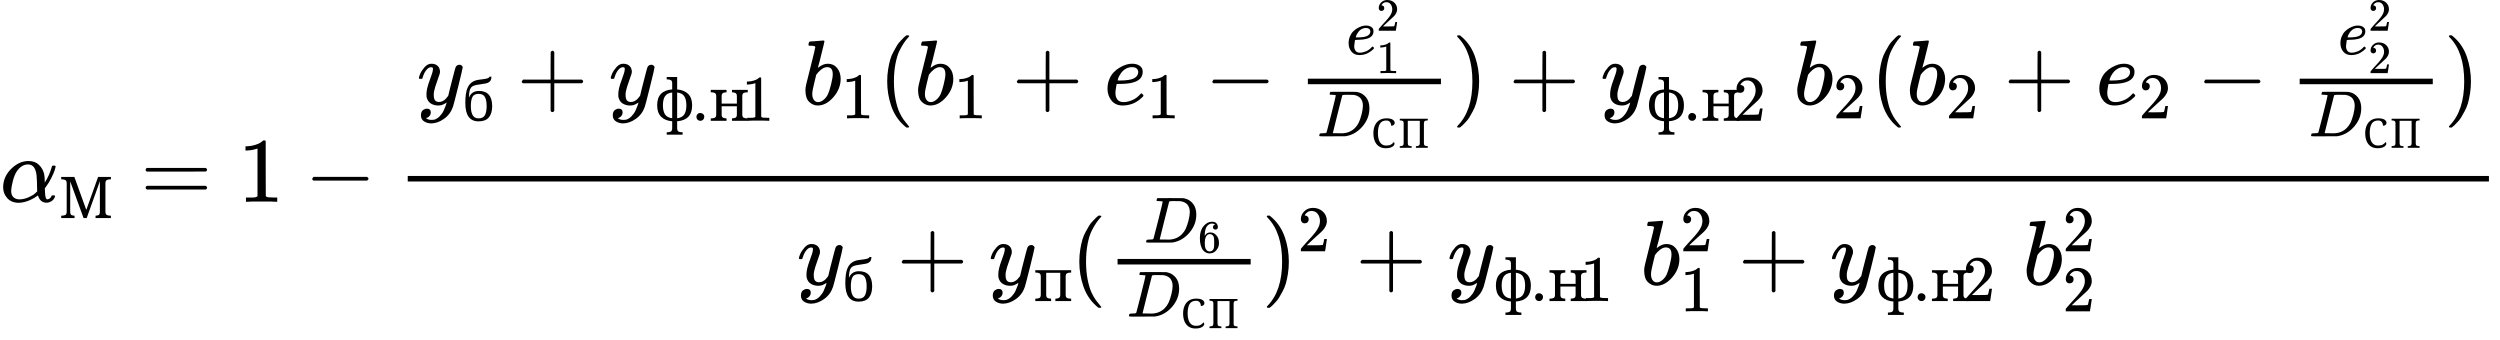
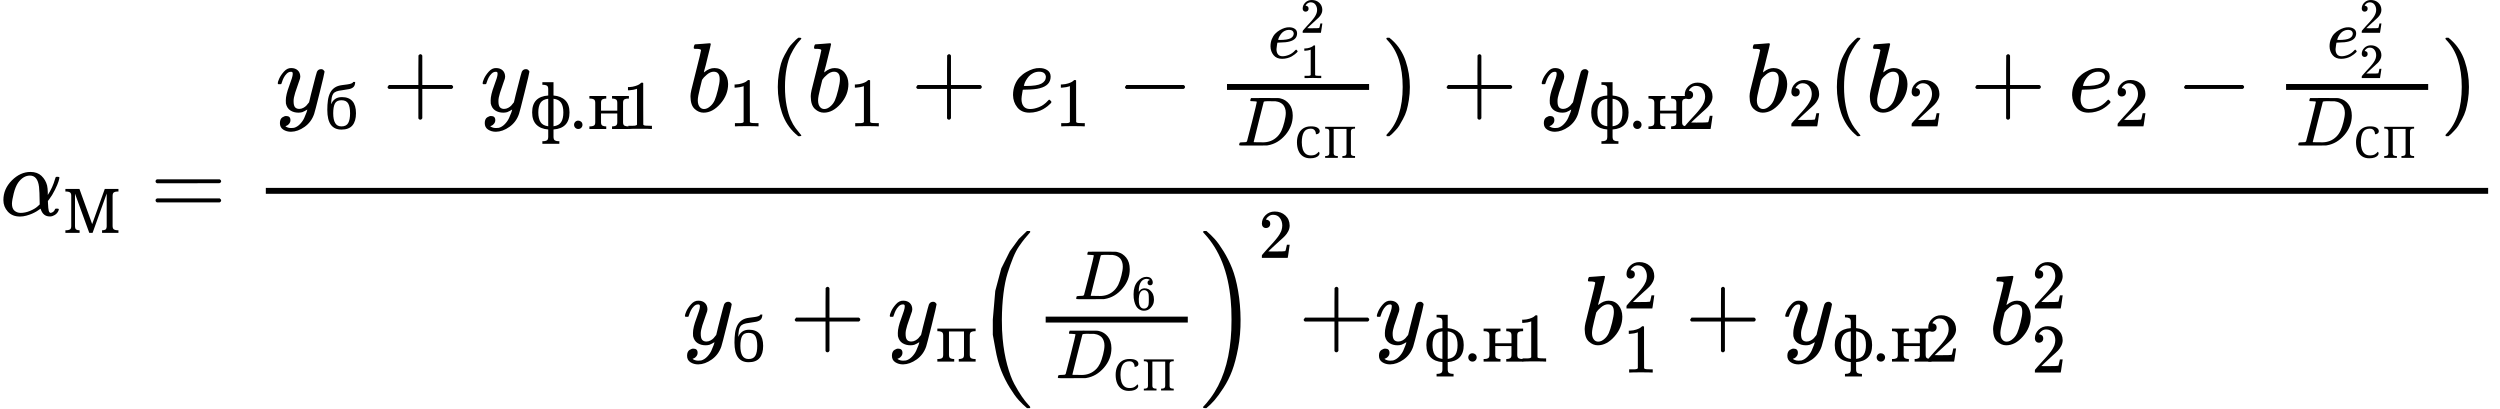
- <svg xmlns="http://www.w3.org/2000/svg" xmlns:xlink="http://www.w3.org/1999/xlink" width="490.704" height="66.664" viewBox="0 -2188.2 27111.3 3683.2">
+ <svg xmlns="http://www.w3.org/2000/svg" xmlns:xlink="http://www.w3.org/1999/xlink" width="459.528" height="75.024" viewBox="0 -2188.2 25388.9 4145.2">
  <defs>
-     <path id="i" d="M73 647q0 10 4 23t12 13q1 0 72 5t73 6q12 0 12-9t-34-143q-8-34-17-70t-15-54l-4-19q0-3 6 3 49 40 101 40 62 0 100-46t39-116q0-111-79-201T173-11q-50 0-91 38T40 150v9q0 21 8 58t49 197q50 197 50 209t-38 14H83q-3 0-7 3t-3 7zm263-322v6q0 74-61 74-17 0-35-8t-33-21-26-24-18-22l-6-8-21-86q-22-86-22-122 0-48 24-72 16-16 40-16 33 0 67 32 25 23 40 56t33 105q18 72 18 106z" />
+     <path id="j" d="M39 168q0 57 19 104t49 78 67 52 70 31 63 9h3q45 0 78-22t33-65q0-90-111-118-49-13-134-14-37 0-38-2 0-2-6-35t-7-58q0-47 21-74t63-28 93 19 92 66q9 10 12 10 4 0 13-9t10-14-9-16-30-27-46-31-63-25-76-10q-79 0-122 53T39 168zm334 185q-6 52-68 52-33 0-61-14t-45-34-29-41-16-36-5-19q0-1 20-1 113 0 158 24t46 69z" />
    <path id="a" d="M34 156q0 114 86 200t189 86q70 0 112-40t57-98q6-29 7-67v-29q49 74 75 166 4 14 6 16t16 3q21 0 21-8 0-9-9-39t-36-85-61-100l-11-14 1-24q2-56 8-76t19-21q14 2 26 11t17 23q2 7 5 8t15 2q20 0 20-8 0-6-6-19-12-24-35-38t-44-15h-7q-67 0-91 72l-3 7-11-8q-10-8-30-20t-45-23-58-20-64-9q-79 0-124 50T34 156zM208 26q49 0 98 21t73 43l24 22q-2 143-7 178-14 115-92 115-69 0-121-73-27-40-44-108t-18-104q0-49 25-71t62-23z" />
-     <path id="c" d="m213 578-13-5q-14-5-40-10t-58-7H83v46h19q47 2 87 15t56 24 28 22q2 3 12 3 9 0 17-6V361l1-300q7-7 12-9t24-4 62-2h26V0h-11q-21 3-159 3-136 0-157-3H88v46h64q16 0 25 1t16 3 8 2 6 5 6 4v517z" />
-     <path id="d" d="M84 237v13l14 20h581q15-8 15-20t-15-20H98q-14 7-14 20z" />
-     <path id="e" d="M21 287q0 14 15 48t48 71 74 36q41 0 66-23t26-64q-2-19-3-21 0-3-16-46t-33-97-16-86q0-43 14-60t42-18q23 0 43 11t31 23 27 33q0 1 5 20t14 59 19 74q38 150 42 157 13 27 43 27 13 0 21-7t11-12 2-9q0-13-49-210T391-23q-28-83-97-132t-138-50q-45 0-79 22t-34 66q0 22 7 37t19 22 20 10 17 3q44 0 44-42 0-20-12-35t-23-20-13-5l-3-1q2-5 19-12t34-7h8q17 0 26 2 33 9 61 38t43 62 23 56 8 30l-6-4q-6-4-19-11T270-6q-20-5-39-5-46 0-81 22t-46 71q-1 7-1 31 0 57 35 149t35 117v14q0 3-4 7t-11 4h-4q-23 0-42-19t-30-41-17-42-8-22q-2-2-16-2H27q-6 6-6 9z" />
-     <path id="f" d="M56 237v13l14 20h299v150l1 150q10 13 19 13 13 0 20-15V270h298q15-8 15-20t-15-20H409V-68q-8-14-18-14h-4q-12 0-18 14v298H70q-14 7-14 20z" />
-     <path id="g" d="M78 60q0 24 17 42t43 18q24 0 42-16t19-43q0-25-17-43T139 0 96 17 78 60z" />
+     <path id="c" d="M21 287q0 14 15 48t48 71 74 36q41 0 66-23t26-64q-2-19-3-21 0-3-16-46t-33-97-16-86q0-43 14-60t42-18q23 0 43 11t31 23 27 33q0 1 5 20t14 59 19 74q38 150 42 157 13 27 43 27 13 0 21-7t11-12 2-9q0-13-49-210T391-23q-28-83-97-132t-138-50q-45 0-79 22t-34 66q0 22 7 37t19 22 20 10 17 3q44 0 44-42 0-20-12-35t-23-20-13-5l-3-1q2-5 19-12t34-7h8q17 0 26 2 33 9 61 38t43 62 23 56 8 30l-6-4q-6-4-19-11T270-6q-20-5-39-5-46 0-81 22t-46 71q-1 7-1 31 0 57 35 149t35 117v14q0 3-4 7t-11 4h-4q-23 0-42-19t-30-41-17-42-8-22q-2-2-16-2H27q-6 6-6 9z" />
+     <path id="d" d="M56 237v13l14 20h299v150l1 150q10 13 19 13 13 0 20-15V270h298q15-8 15-20t-15-20H409V-68q-8-14-18-14h-4q-12 0-18 14v298H70q-14 7-14 20z" />
+     <path id="e" d="M78 60q0 24 17 42t43 18q24 0 42-16t19-43q0-25-17-43T139 0 96 17 78 60z" />
+     <path id="f" d="m213 578-13-5q-14-5-40-10t-58-7H83v46h19q47 2 87 15t56 24 28 22q2 3 12 3 9 0 17-6V361l1-300q7-7 12-9t24-4 62-2h26V0h-11q-21 3-159 3-136 0-157-3H88v46h64q16 0 25 1t16 3 8 2 6 5 6 4v517z" />
+     <path id="h" d="M73 647q0 10 4 23t12 13q1 0 72 5t73 6q12 0 12-9t-34-143q-8-34-17-70t-15-54l-4-19q0-3 6 3 49 40 101 40 62 0 100-46t39-116q0-111-79-201T173-11q-50 0-91 38T40 150v9q0 21 8 58t49 197q50 197 50 209t-38 14H83q-3 0-7 3t-3 7zm263-322v6q0 74-61 74-17 0-35-8t-33-21-26-24-18-22l-6-8-21-86q-22-86-22-122 0-48 24-72 16-16 40-16 33 0 67 32 25 23 40 56t33 105q18 72 18 106z" />
+     <path id="i" d="M94 250q0 69 10 131t23 107 37 88 38 67 42 52 33 34 25 21h17q14 0 14-9 0-3-17-21t-41-53-49-86-42-138-17-193 17-192 41-139 49-86 42-53 17-21q0-9-15-9h-16l-28 24q-94 85-137 212T94 250z" />
    <path id="b" d="M56 347q0 13 14 20h637q15-8 15-20 0-11-14-19l-318-1H72q-16 5-16 20zm0-194q0 15 16 20h636q14-10 14-20 0-13-15-20H70q-14 7-14 20z" />
-     <path id="j" d="M94 250q0 69 10 131t23 107 37 88 38 67 42 52 33 34 25 21h17q14 0 14-9 0-3-17-21t-41-53-49-86-42-138-17-193 17-192 41-139 49-86 42-53 17-21q0-9-15-9h-16l-28 24q-94 85-137 212T94 250z" />
-     <path id="k" d="M39 168q0 57 19 104t49 78 67 52 70 31 63 9h3q45 0 78-22t33-65q0-90-111-118-49-13-134-14-37 0-38-2 0-2-6-35t-7-58q0-47 21-74t63-28 93 19 92 66q9 10 12 10 4 0 13-9t10-14-9-16-30-27-46-31-63-25-76-10q-79 0-122 53T39 168zm334 185q-6 52-68 52-33 0-61-14t-45-34-29-41-16-36-5-19q0-1 20-1 113 0 158 24t46 69z" />
+     <path id="k" d="M84 237v13l14 20h581q15-8 15-20t-15-20H98q-14 7-14 20z" />
    <path id="l" d="M109 429q-27 0-43 18t-16 44q0 71 53 123t132 52q91 0 152-56t62-145q0-43-20-82t-48-68-80-74q-36-31-100-92l-59-56 76-1q157 0 167 5 7 2 24 89v3h40v-3q-1-3-13-91T421 3V0H50v31q0 7 6 15t30 35q29 32 50 56 9 10 34 37t34 37 29 33 28 34 23 30 21 32 15 29 13 32 7 30 3 33q0 63-34 109t-97 46q-33 0-58-17t-35-33-10-19q0-1 5-1 18 0 37-14t19-46q0-25-16-42t-45-18z" />
    <path id="m" d="M287 628q0 7-57 9-23 0-30 1t-7 9q0 8 4 20t7 15q2 1 199 1 167-1 187-1t40-6q72-17 122-79t51-166q0-156-107-280T444 3l-14-2-194-1H72Q48 0 41 2t-8 9q0 2 3 14 4 16 8 18t23 3q27 0 60 3 14 3 19 12 3 4 72 278t69 289zm416-159q0 38-11 68t-26 47-37 29-39 16-35 7h-43q-17 0-33 1h-43q-44 0-50-10-2-4-73-288T242 52q0-4 11-4t77-1h19q14 0 24-1 126 0 208 82 36 36 59 84t43 127 20 130z" />
    <path id="n" d="m60 749 4 1h22l28-24q94-85 137-212t43-264q0-68-10-131T261 12t-37-88-38-67-41-51-32-33-23-19l-4-4H63q-3 0-5 3t-3 9q1 1 11 13Q221-64 221 250T66 725q-10 12-11 13 0 8 5 11z" />
-     <path id="o" d="M42 313q0 163 81 258t180 95q69 0 99-36t30-80q0-25-14-40t-39-15q-23 0-38 14t-15 39q0 44 47 53-22 22-62 25-71 0-117-60-47-66-47-202l1-4q5 6 8 13 41 60 107 60h4q46 0 81-19 24-14 48-40t39-57q21-49 21-107v-18q0-23-5-43-11-59-64-115T253-22q-28 0-54 8t-56 30-51 59-36 97-14 141zm215 84q-30 0-52-17t-34-45-17-57-6-62q0-83 12-119t38-58q24-18 53-18 51 0 78 38 13 18 18 45t5 105q0 80-5 107t-18 45q-27 36-72 36z" />
+     <path id="o" d="M180 96v154l25 291 61 229 87 174 91 125 83 81h28q6-6 6-9 0-4-16-21t-41-48-57-77-61-117-56-157-42-208-16-262q0-118 8-195 13-143 46-265t73-196 76-126 61-78 25-31q0-3-6-9h-28q-44 37-84 81t-90 125-87 173-61 229z" />
+     <path id="p" d="M42 313q0 163 81 258t180 95q69 0 99-36t30-80q0-25-14-40t-39-15q-23 0-38 14t-15 39q0 44 47 53-22 22-62 25-71 0-117-60-47-66-47-202l1-4q5 6 8 13 41 60 107 60h4q46 0 81-19 24-14 48-40t39-57q21-49 21-107v-18q0-23-5-43-11-59-64-115T253-22q-28 0-54 8t-56 30-51 59-36 97-14 141zm215 84q-30 0-52-17t-34-45-17-57-6-62q0-83 12-119t38-58q24-18 53-18 51 0 78 38 13 18 18 45t5 105q0 80-5 107t-18 45q-27 36-72 36z" />
+     <path id="q" d="M35 1138q0 12 16 12h18q44-37 84-81t90-125 87-173 61-230 25-291-25-290-61-230-87-173-91-125-83-81H56q-13 0-17 2t-4 10q30 30 75 89Q283-316 316 56q8 77 8 195 0 117-8 194-38 432-268 678-12 14-13 15z" />
  </defs>
  <g data-mml-node="math" stroke="currentColor" fill="currentColor" stroke-width="0">
    <g data-mml-node="msub">
      <use xlink:href="#a" data-mml-node="mi" transform="scale(1 -1)" />
      <g data-mml-node="TeXAtom">
        <text data-variant="normal" transform="matrix(.707 0 0 .707 640 176.7)" font-size="884" font-family="serif" data-mml-node="mo">М</text>
      </g>
    </g>
    <use xlink:href="#b" data-mml-node="mo" transform="matrix(1 0 0 -1 1523.5 0)" />
-     <use xlink:href="#c" data-mml-node="mn" transform="matrix(1 0 0 -1 2579.3 0)" />
-     <use xlink:href="#d" data-mml-node="mo" transform="matrix(1 0 0 -1 3301.5 0)" />
    <g data-mml-node="mfrac">
      <g data-mml-node="mrow">
        <g data-mml-node="msub">
-           <use xlink:href="#e" data-mml-node="mi" transform="matrix(1 0 0 -1 4521.7 -1055)" />
-           <g data-mml-node="TeXAtom">
-             <text data-variant="normal" transform="matrix(.707 0 0 .707 5011.7 -878.3)" font-size="884" font-family="serif" data-mml-node="mo">б</text>
-           </g>
-         </g>
-         <use xlink:href="#f" data-mml-node="mo" transform="matrix(1 0 0 -1 5601.9 -1055)" />
-         <g data-mml-node="msub">
-           <use xlink:href="#e" data-mml-node="mi" transform="matrix(1 0 0 -1 6602.1 -1055)" />
-           <g data-mml-node="TeXAtom">
-             <text data-variant="normal" transform="matrix(.707 0 0 .707 7092.1 -878.3)" font-size="884" font-family="serif" data-mml-node="mo">ф</text>
-             <use xlink:href="#g" data-mml-node="mo" transform="matrix(.707 0 0 -.707 7496.928 -878.3)" />
-             <text data-variant="normal" transform="matrix(.707 0 0 .707 7693.474 -878.3)" font-size="884" font-family="serif" data-mml-node="mo">н</text>
-             <use xlink:href="#c" data-mml-node="mn" transform="matrix(.707 0 0 -.707 8040.894 -878.3)" />
-           </g>
-         </g>
-         <use xlink:href="#h" data-mml-node="mtext" transform="matrix(1 0 0 -1 8444.6 -1055)" />
-         <g data-mml-node="msub">
-           <use xlink:href="#i" data-mml-node="mi" transform="matrix(1 0 0 -1 8694.6 -1055)" />
-           <g data-mml-node="TeXAtom">
-             <use xlink:href="#c" data-mml-node="mn" transform="matrix(.707 0 0 -.707 9123.6 -905)" />
-           </g>
-         </g>
-         <use xlink:href="#j" data-mml-node="mo" transform="matrix(1 0 0 -1 9527.2 -1055)" />
-         <g data-mml-node="msub">
-           <use xlink:href="#i" data-mml-node="mi" transform="matrix(1 0 0 -1 9916.2 -1055)" />
-           <g data-mml-node="TeXAtom">
-             <use xlink:href="#c" data-mml-node="mn" transform="matrix(.707 0 0 -.707 10345.2 -905)" />
-           </g>
-         </g>
-         <use xlink:href="#f" data-mml-node="mo" transform="matrix(1 0 0 -1 10971 -1055)" />
-         <g data-mml-node="msub">
-           <use xlink:href="#k" data-mml-node="mi" transform="matrix(1 0 0 -1 11971.2 -1055)" />
-           <g data-mml-node="TeXAtom">
-             <use xlink:href="#c" data-mml-node="mn" transform="matrix(.707 0 0 -.707 12437.2 -905)" />
-           </g>
-         </g>
-         <use xlink:href="#d" data-mml-node="mo" transform="matrix(1 0 0 -1 13063 -1055)" />
+           <use xlink:href="#c" data-mml-node="mi" transform="matrix(1 0 0 -1 2799.3 -1055)" />
+           <g data-mml-node="TeXAtom">
+             <text data-variant="normal" transform="matrix(.707 0 0 .707 3289.3 -878.3)" font-size="884" font-family="serif" data-mml-node="mo">б</text>
+           </g>
+         </g>
+         <use xlink:href="#d" data-mml-node="mo" transform="matrix(1 0 0 -1 3879.5 -1055)" />
+         <g data-mml-node="msub">
+           <use xlink:href="#c" data-mml-node="mi" transform="matrix(1 0 0 -1 4879.7 -1055)" />
+           <g data-mml-node="TeXAtom">
+             <text data-variant="normal" transform="matrix(.707 0 0 .707 5369.7 -878.3)" font-size="884" font-family="serif" data-mml-node="mo">ф</text>
+             <use xlink:href="#e" data-mml-node="mo" transform="matrix(.707 0 0 -.707 5774.528 -878.3)" />
+             <text data-variant="normal" transform="matrix(.707 0 0 .707 5971.074 -878.3)" font-size="884" font-family="serif" data-mml-node="mo">н</text>
+             <use xlink:href="#f" data-mml-node="mn" transform="matrix(.707 0 0 -.707 6318.494 -878.3)" />
+           </g>
+         </g>
+         <use xlink:href="#g" data-mml-node="mtext" transform="matrix(1 0 0 -1 6722.2 -1055)" />
+         <g data-mml-node="msub">
+           <use xlink:href="#h" data-mml-node="mi" transform="matrix(1 0 0 -1 6972.2 -1055)" />
+           <g data-mml-node="TeXAtom">
+             <use xlink:href="#f" data-mml-node="mn" transform="matrix(.707 0 0 -.707 7401.2 -905)" />
+           </g>
+         </g>
+         <use xlink:href="#i" data-mml-node="mo" transform="matrix(1 0 0 -1 7804.8 -1055)" />
+         <g data-mml-node="msub">
+           <use xlink:href="#h" data-mml-node="mi" transform="matrix(1 0 0 -1 8193.8 -1055)" />
+           <g data-mml-node="TeXAtom">
+             <use xlink:href="#f" data-mml-node="mn" transform="matrix(.707 0 0 -.707 8622.8 -905)" />
+           </g>
+         </g>
+         <use xlink:href="#d" data-mml-node="mo" transform="matrix(1 0 0 -1 9248.6 -1055)" />
+         <g data-mml-node="msub">
+           <use xlink:href="#j" data-mml-node="mi" transform="matrix(1 0 0 -1 10248.8 -1055)" />
+           <g data-mml-node="TeXAtom">
+             <use xlink:href="#f" data-mml-node="mn" transform="matrix(.707 0 0 -.707 10714.8 -905)" />
+           </g>
+         </g>
+         <use xlink:href="#k" data-mml-node="mo" transform="matrix(1 0 0 -1 11340.6 -1055)" />
        <g data-mml-node="mfrac">
          <g data-mml-node="msubsup">
-             <use xlink:href="#k" data-mml-node="mi" transform="matrix(.707 0 0 -.707 14597.4 -1598.6)" />
-             <use xlink:href="#l" data-mml-node="mn" transform="matrix(.49985 0 0 -.49985 14926.862 -1855.241)" />
-             <g data-mml-node="TeXAtom">
-               <use xlink:href="#c" data-mml-node="mn" transform="matrix(.49985 0 0 -.49985 14926.862 -1395.055)" />
+             <use xlink:href="#j" data-mml-node="mi" transform="matrix(.707 0 0 -.707 12875 -1598.6)" />
+             <use xlink:href="#l" data-mml-node="mn" transform="matrix(.49985 0 0 -.49985 13204.462 -1855.241)" />
+             <g data-mml-node="TeXAtom">
+               <use xlink:href="#f" data-mml-node="mn" transform="matrix(.49985 0 0 -.49985 13204.462 -1395.055)" />
            </g>
          </g>
          <g data-mml-node="msub">
-             <use xlink:href="#m" data-mml-node="mi" transform="matrix(.707 0 0 -.707 14283.2 -710)" />
+             <use xlink:href="#m" data-mml-node="mi" transform="matrix(.707 0 0 -.707 12560.8 -710)" />
            <g data-mml-node="TeXAtom">
              <g data-mml-node="mo" font-size="884" font-family="serif">
-                 <text data-variant="normal" transform="matrix(.49985 0 0 .49985 14868.596 -585.073)">С</text>
-                 <text data-variant="normal" transform="matrix(.49985 0 0 .49985 15163.307 -585.073)">П</text>
-               </g>
-             </g>
-           </g>
-           <path stroke="none" d="M14183.2-1275h1443.3v-60h-1443.3z" />
-         </g>
-         <use xlink:href="#n" data-mml-node="mo" transform="matrix(1 0 0 -1 15746.5 -1055)" />
-         <use xlink:href="#f" data-mml-node="mo" transform="matrix(1 0 0 -1 16357.7 -1055)" />
-         <g data-mml-node="msub">
-           <use xlink:href="#e" data-mml-node="mi" transform="matrix(1 0 0 -1 17357.9 -1055)" />
-           <g data-mml-node="TeXAtom">
-             <text data-variant="normal" transform="matrix(.707 0 0 .707 17847.9 -878.3)" font-size="884" font-family="serif" data-mml-node="mo">ф</text>
-             <use xlink:href="#g" data-mml-node="mo" transform="matrix(.707 0 0 -.707 18252.728 -878.3)" />
-             <text data-variant="normal" transform="matrix(.707 0 0 .707 18449.274 -878.3)" font-size="884" font-family="serif" data-mml-node="mo">н</text>
-             <use xlink:href="#l" data-mml-node="mn" transform="matrix(.707 0 0 -.707 18796.694 -878.3)" />
-           </g>
-         </g>
-         <use xlink:href="#h" data-mml-node="mtext" transform="matrix(1 0 0 -1 19200.5 -1055)" />
-         <g data-mml-node="msub">
-           <use xlink:href="#i" data-mml-node="mi" transform="matrix(1 0 0 -1 19450.5 -1055)" />
-           <g data-mml-node="TeXAtom">
-             <use xlink:href="#l" data-mml-node="mn" transform="matrix(.707 0 0 -.707 19879.5 -905)" />
-           </g>
-         </g>
-         <use xlink:href="#j" data-mml-node="mo" transform="matrix(1 0 0 -1 20283 -1055)" />
-         <g data-mml-node="msub">
-           <use xlink:href="#i" data-mml-node="mi" transform="matrix(1 0 0 -1 20672 -1055)" />
-           <g data-mml-node="TeXAtom">
-             <use xlink:href="#l" data-mml-node="mn" transform="matrix(.707 0 0 -.707 21101 -905)" />
-           </g>
-         </g>
-         <use xlink:href="#f" data-mml-node="mo" transform="matrix(1 0 0 -1 21726.8 -1055)" />
-         <g data-mml-node="msub">
-           <use xlink:href="#k" data-mml-node="mi" transform="matrix(1 0 0 -1 22727 -1055)" />
-           <g data-mml-node="TeXAtom">
-             <use xlink:href="#l" data-mml-node="mn" transform="matrix(.707 0 0 -.707 23193 -905)" />
-           </g>
-         </g>
-         <use xlink:href="#d" data-mml-node="mo" transform="matrix(1 0 0 -1 23818.8 -1055)" />
+                 <text data-variant="normal" transform="matrix(.49985 0 0 .49985 13146.196 -585.073)">С</text>
+                 <text data-variant="normal" transform="matrix(.49985 0 0 .49985 13440.907 -585.073)">П</text>
+               </g>
+             </g>
+           </g>
+           <path stroke="none" d="M12460.8-1275h1443.3v-60h-1443.3z" />
+         </g>
+         <use xlink:href="#n" data-mml-node="mo" transform="matrix(1 0 0 -1 14024.1 -1055)" />
+         <use xlink:href="#d" data-mml-node="mo" transform="matrix(1 0 0 -1 14635.3 -1055)" />
+         <g data-mml-node="msub">
+           <use xlink:href="#c" data-mml-node="mi" transform="matrix(1 0 0 -1 15635.5 -1055)" />
+           <g data-mml-node="TeXAtom">
+             <text data-variant="normal" transform="matrix(.707 0 0 .707 16125.5 -878.3)" font-size="884" font-family="serif" data-mml-node="mo">ф</text>
+             <use xlink:href="#e" data-mml-node="mo" transform="matrix(.707 0 0 -.707 16530.328 -878.3)" />
+             <text data-variant="normal" transform="matrix(.707 0 0 .707 16726.874 -878.3)" font-size="884" font-family="serif" data-mml-node="mo">н</text>
+             <use xlink:href="#l" data-mml-node="mn" transform="matrix(.707 0 0 -.707 17074.294 -878.3)" />
+           </g>
+         </g>
+         <use xlink:href="#g" data-mml-node="mtext" transform="matrix(1 0 0 -1 17478.1 -1055)" />
+         <g data-mml-node="msub">
+           <use xlink:href="#h" data-mml-node="mi" transform="matrix(1 0 0 -1 17728.1 -1055)" />
+           <g data-mml-node="TeXAtom">
+             <use xlink:href="#l" data-mml-node="mn" transform="matrix(.707 0 0 -.707 18157.1 -905)" />
+           </g>
+         </g>
+         <use xlink:href="#i" data-mml-node="mo" transform="matrix(1 0 0 -1 18560.6 -1055)" />
+         <g data-mml-node="msub">
+           <use xlink:href="#h" data-mml-node="mi" transform="matrix(1 0 0 -1 18949.6 -1055)" />
+           <g data-mml-node="TeXAtom">
+             <use xlink:href="#l" data-mml-node="mn" transform="matrix(.707 0 0 -.707 19378.6 -905)" />
+           </g>
+         </g>
+         <use xlink:href="#d" data-mml-node="mo" transform="matrix(1 0 0 -1 20004.4 -1055)" />
+         <g data-mml-node="msub">
+           <use xlink:href="#j" data-mml-node="mi" transform="matrix(1 0 0 -1 21004.6 -1055)" />
+           <g data-mml-node="TeXAtom">
+             <use xlink:href="#l" data-mml-node="mn" transform="matrix(.707 0 0 -.707 21470.6 -905)" />
+           </g>
+         </g>
+         <use xlink:href="#k" data-mml-node="mo" transform="matrix(1 0 0 -1 22096.4 -1055)" />
        <g data-mml-node="mfrac">
          <g data-mml-node="msubsup">
-             <use xlink:href="#k" data-mml-node="mi" transform="matrix(.707 0 0 -.707 25353.2 -1598.6)" />
-             <use xlink:href="#l" data-mml-node="mn" transform="matrix(.49985 0 0 -.49985 25682.662 -1855.241)" />
-             <g data-mml-node="TeXAtom">
-               <use xlink:href="#l" data-mml-node="mn" transform="matrix(.49985 0 0 -.49985 25682.662 -1395.055)" />
+             <use xlink:href="#j" data-mml-node="mi" transform="matrix(.707 0 0 -.707 23630.8 -1598.6)" />
+             <use xlink:href="#l" data-mml-node="mn" transform="matrix(.49985 0 0 -.49985 23960.262 -1855.241)" />
+             <g data-mml-node="TeXAtom">
+               <use xlink:href="#l" data-mml-node="mn" transform="matrix(.49985 0 0 -.49985 23960.262 -1395.055)" />
            </g>
          </g>
          <g data-mml-node="msub">
-             <use xlink:href="#m" data-mml-node="mi" transform="matrix(.707 0 0 -.707 25039 -710)" />
+             <use xlink:href="#m" data-mml-node="mi" transform="matrix(.707 0 0 -.707 23316.6 -710)" />
            <g data-mml-node="TeXAtom">
              <g data-mml-node="mo" font-size="884" font-family="serif">
-                 <text data-variant="normal" transform="matrix(.49985 0 0 .49985 25624.396 -585.073)">С</text>
-                 <text data-variant="normal" transform="matrix(.49985 0 0 .49985 25919.107 -585.073)">П</text>
-               </g>
-             </g>
-           </g>
-           <path stroke="none" d="M24939-1275h1443.3v-60H24939z" />
-         </g>
-         <use xlink:href="#n" data-mml-node="mo" transform="matrix(1 0 0 -1 26502.3 -1055)" />
+                 <text data-variant="normal" transform="matrix(.49985 0 0 .49985 23901.996 -585.073)">С</text>
+                 <text data-variant="normal" transform="matrix(.49985 0 0 .49985 24196.707 -585.073)">П</text>
+               </g>
+             </g>
+           </g>
+           <path stroke="none" d="M23216.6-1275h1443.3v-60h-1443.3z" />
+         </g>
+         <use xlink:href="#n" data-mml-node="mo" transform="matrix(1 0 0 -1 24779.9 -1055)" />
      </g>
      <g data-mml-node="mrow">
        <g data-mml-node="msub">
-           <use xlink:href="#e" data-mml-node="mi" transform="matrix(1 0 0 -1 8642.6 900)" />
-           <g data-mml-node="TeXAtom">
-             <text data-variant="normal" transform="matrix(.707 0 0 .707 9132.6 1076.7)" font-size="884" font-family="serif" data-mml-node="mo">б</text>
-           </g>
-         </g>
-         <use xlink:href="#f" data-mml-node="mo" transform="matrix(1 0 0 -1 9722.8 900)" />
-         <g data-mml-node="msub">
-           <use xlink:href="#e" data-mml-node="mi" transform="matrix(1 0 0 -1 10723 900)" />
-           <g data-mml-node="TeXAtom">
-             <text data-variant="normal" transform="matrix(.707 0 0 .707 11213 1076.7)" font-size="884" font-family="serif" data-mml-node="mo">п</text>
-           </g>
-         </g>
-         <use xlink:href="#j" data-mml-node="mo" transform="matrix(1 0 0 -1 11610.6 900)" />
-         <g data-mml-node="mfrac">
-           <g data-mml-node="msub">
-             <use xlink:href="#m" data-mml-node="mi" transform="matrix(.707 0 0 -.707 12405.8 442.9)" />
-             <g data-mml-node="TeXAtom">
-               <use xlink:href="#o" data-mml-node="mn" transform="matrix(.49985 0 0 -.49985 12991.196 548.95)" />
-             </g>
-           </g>
-           <g data-mml-node="msub">
-             <use xlink:href="#m" data-mml-node="mi" transform="matrix(.707 0 0 -.707 12219.6 1245)" />
-             <g data-mml-node="TeXAtom">
-               <g data-mml-node="mo" font-size="884" font-family="serif">
-                 <text data-variant="normal" transform="matrix(.49985 0 0 .49985 12804.996 1369.927)">С</text>
-                 <text data-variant="normal" transform="matrix(.49985 0 0 .49985 13099.707 1369.927)">П</text>
-               </g>
-             </g>
-           </g>
-           <path stroke="none" d="M12119.6 680h1443.3v-60h-1443.3z" />
+           <use xlink:href="#c" data-mml-node="mi" transform="matrix(1 0 0 -1 6934.4 1307.5)" />
+           <g data-mml-node="TeXAtom">
+             <text data-variant="normal" transform="matrix(.707 0 0 .707 7424.4 1484.2)" font-size="884" font-family="serif" data-mml-node="mo">б</text>
+           </g>
+         </g>
+         <use xlink:href="#d" data-mml-node="mo" transform="matrix(1 0 0 -1 8014.6 1307.5)" />
+         <g data-mml-node="msub">
+           <use xlink:href="#c" data-mml-node="mi" transform="matrix(1 0 0 -1 9014.8 1307.5)" />
+           <g data-mml-node="TeXAtom">
+             <text data-variant="normal" transform="matrix(.707 0 0 .707 9504.8 1484.2)" font-size="884" font-family="serif" data-mml-node="mo">п</text>
+           </g>
        </g>
        <g data-mml-node="msup">
-           <use xlink:href="#n" data-mml-node="mo" transform="matrix(1 0 0 -1 13682.9 900)" />
-           <use xlink:href="#l" data-mml-node="mn" transform="matrix(.707 0 0 -.707 14071.9 537)" />
-         </g>
-         <use xlink:href="#f" data-mml-node="mo" transform="matrix(1 0 0 -1 14697.6 900)" />
-         <g data-mml-node="msub">
-           <use xlink:href="#e" data-mml-node="mi" transform="matrix(1 0 0 -1 15697.9 900)" />
-           <g data-mml-node="TeXAtom">
-             <text data-variant="normal" transform="matrix(.707 0 0 .707 16187.9 1076.7)" font-size="884" font-family="serif" data-mml-node="mo">ф</text>
-             <use xlink:href="#g" data-mml-node="mo" transform="matrix(.707 0 0 -.707 16592.728 1076.7)" />
-             <text data-variant="normal" transform="matrix(.707 0 0 .707 16789.274 1076.7)" font-size="884" font-family="serif" data-mml-node="mo">н</text>
-             <use xlink:href="#c" data-mml-node="mn" transform="matrix(.707 0 0 -.707 17136.694 1076.7)" />
-           </g>
-         </g>
-         <use xlink:href="#h" data-mml-node="mtext" transform="matrix(1 0 0 -1 17540.4 900)" />
+           <g data-mml-node="mrow">
+             <use xlink:href="#o" data-mml-node="mo" transform="matrix(1 0 0 -1 9902.4 1307.5)" />
+             <g data-mml-node="mfrac">
+               <g data-mml-node="msub">
+                 <use xlink:href="#m" data-mml-node="mi" transform="matrix(.707 0 0 -.707 10905.6 850.4)" />
+                 <g data-mml-node="TeXAtom">
+                   <use xlink:href="#p" data-mml-node="mn" transform="matrix(.49985 0 0 -.49985 11490.996 956.45)" />
+                 </g>
+               </g>
+               <g data-mml-node="msub">
+                 <use xlink:href="#m" data-mml-node="mi" transform="matrix(.707 0 0 -.707 10719.4 1652.5)" />
+                 <g data-mml-node="TeXAtom">
+                   <g data-mml-node="mo" font-size="884" font-family="serif">
+                     <text data-variant="normal" transform="matrix(.49985 0 0 .49985 11304.796 1777.427)">С</text>
+                     <text data-variant="normal" transform="matrix(.49985 0 0 .49985 11599.507 1777.427)">П</text>
+                   </g>
+                 </g>
+               </g>
+               <path stroke="none" d="M10619.4 1087.5h1443.3v-60h-1443.3z" />
+             </g>
+             <use xlink:href="#q" data-mml-node="mo" transform="matrix(1 0 0 -1 12182.7 1307.5)" />
+           </g>
+           <use xlink:href="#l" data-mml-node="mn" transform="matrix(.707 0 0 -.707 12779.7 430.9)" />
+         </g>
+         <use xlink:href="#d" data-mml-node="mo" transform="matrix(1 0 0 -1 13183.2 1307.5)" />
+         <g data-mml-node="msub">
+           <use xlink:href="#c" data-mml-node="mi" transform="matrix(1 0 0 -1 13961.2 1307.5)" />
+           <g data-mml-node="TeXAtom">
+             <text data-variant="normal" transform="matrix(.707 0 0 .707 14451.2 1484.2)" font-size="884" font-family="serif" data-mml-node="mo">ф</text>
+             <use xlink:href="#e" data-mml-node="mo" transform="matrix(.707 0 0 -.707 14856.028 1484.2)" />
+             <text data-variant="normal" transform="matrix(.707 0 0 .707 15052.574 1484.2)" font-size="884" font-family="serif" data-mml-node="mo">н</text>
+             <use xlink:href="#f" data-mml-node="mn" transform="matrix(.707 0 0 -.707 15399.994 1484.2)" />
+           </g>
+         </g>
+         <use xlink:href="#g" data-mml-node="mtext" transform="matrix(1 0 0 -1 15803.7 1307.5)" />
        <g data-mml-node="msubsup">
-           <use xlink:href="#i" data-mml-node="mi" transform="matrix(1 0 0 -1 17790.4 900)" />
-           <use xlink:href="#l" data-mml-node="mn" transform="matrix(.707 0 0 -.707 18219.4 537)" />
-           <g data-mml-node="TeXAtom">
-             <use xlink:href="#c" data-mml-node="mn" transform="matrix(.707 0 0 -.707 18219.4 1187.9)" />
-           </g>
-         </g>
-         <use xlink:href="#f" data-mml-node="mo" transform="matrix(1 0 0 -1 18845.2 900)" />
-         <g data-mml-node="msub">
-           <use xlink:href="#e" data-mml-node="mi" transform="matrix(1 0 0 -1 19845.4 900)" />
-           <g data-mml-node="TeXAtom">
-             <text data-variant="normal" transform="matrix(.707 0 0 .707 20335.4 1076.7)" font-size="884" font-family="serif" data-mml-node="mo">ф</text>
-             <use xlink:href="#g" data-mml-node="mo" transform="matrix(.707 0 0 -.707 20740.228 1076.7)" />
-             <text data-variant="normal" transform="matrix(.707 0 0 .707 20936.774 1076.7)" font-size="884" font-family="serif" data-mml-node="mo">н</text>
-             <use xlink:href="#l" data-mml-node="mn" transform="matrix(.707 0 0 -.707 21284.194 1076.7)" />
-           </g>
-         </g>
-         <use xlink:href="#h" data-mml-node="mtext" transform="matrix(1 0 0 -1 21687.9 900)" />
+           <use xlink:href="#h" data-mml-node="mi" transform="matrix(1 0 0 -1 16053.7 1307.5)" />
+           <use xlink:href="#l" data-mml-node="mn" transform="matrix(.707 0 0 -.707 16482.7 944.5)" />
+           <g data-mml-node="TeXAtom">
+             <use xlink:href="#f" data-mml-node="mn" transform="matrix(.707 0 0 -.707 16482.7 1595.4)" />
+           </g>
+         </g>
+         <use xlink:href="#d" data-mml-node="mo" transform="matrix(1 0 0 -1 17108.5 1307.5)" />
+         <g data-mml-node="msub">
+           <use xlink:href="#c" data-mml-node="mi" transform="matrix(1 0 0 -1 18108.7 1307.5)" />
+           <g data-mml-node="TeXAtom">
+             <text data-variant="normal" transform="matrix(.707 0 0 .707 18598.7 1484.2)" font-size="884" font-family="serif" data-mml-node="mo">ф</text>
+             <use xlink:href="#e" data-mml-node="mo" transform="matrix(.707 0 0 -.707 19003.528 1484.2)" />
+             <text data-variant="normal" transform="matrix(.707 0 0 .707 19200.074 1484.2)" font-size="884" font-family="serif" data-mml-node="mo">н</text>
+             <use xlink:href="#l" data-mml-node="mn" transform="matrix(.707 0 0 -.707 19547.494 1484.2)" />
+           </g>
+         </g>
+         <use xlink:href="#g" data-mml-node="mtext" transform="matrix(1 0 0 -1 19951.3 1307.5)" />
        <g data-mml-node="msubsup">
-           <use xlink:href="#i" data-mml-node="mi" transform="matrix(1 0 0 -1 21937.9 900)" />
-           <use xlink:href="#l" data-mml-node="mn" transform="matrix(.707 0 0 -.707 22366.9 537)" />
-           <g data-mml-node="TeXAtom">
-             <use xlink:href="#l" data-mml-node="mn" transform="matrix(.707 0 0 -.707 22366.9 1187.9)" />
+           <use xlink:href="#h" data-mml-node="mi" transform="matrix(1 0 0 -1 20201.3 1307.5)" />
+           <use xlink:href="#l" data-mml-node="mn" transform="matrix(.707 0 0 -.707 20630.3 944.5)" />
+           <g data-mml-node="TeXAtom">
+             <use xlink:href="#l" data-mml-node="mn" transform="matrix(.707 0 0 -.707 20630.3 1595.4)" />
          </g>
        </g>
      </g>
-       <path stroke="none" d="M4421.7-220h22569.6v-60H4421.7z" />
+       <path stroke="none" d="M2699.3-220h22569.6v-60H2699.3z" />
    </g>
  </g>
</svg>
